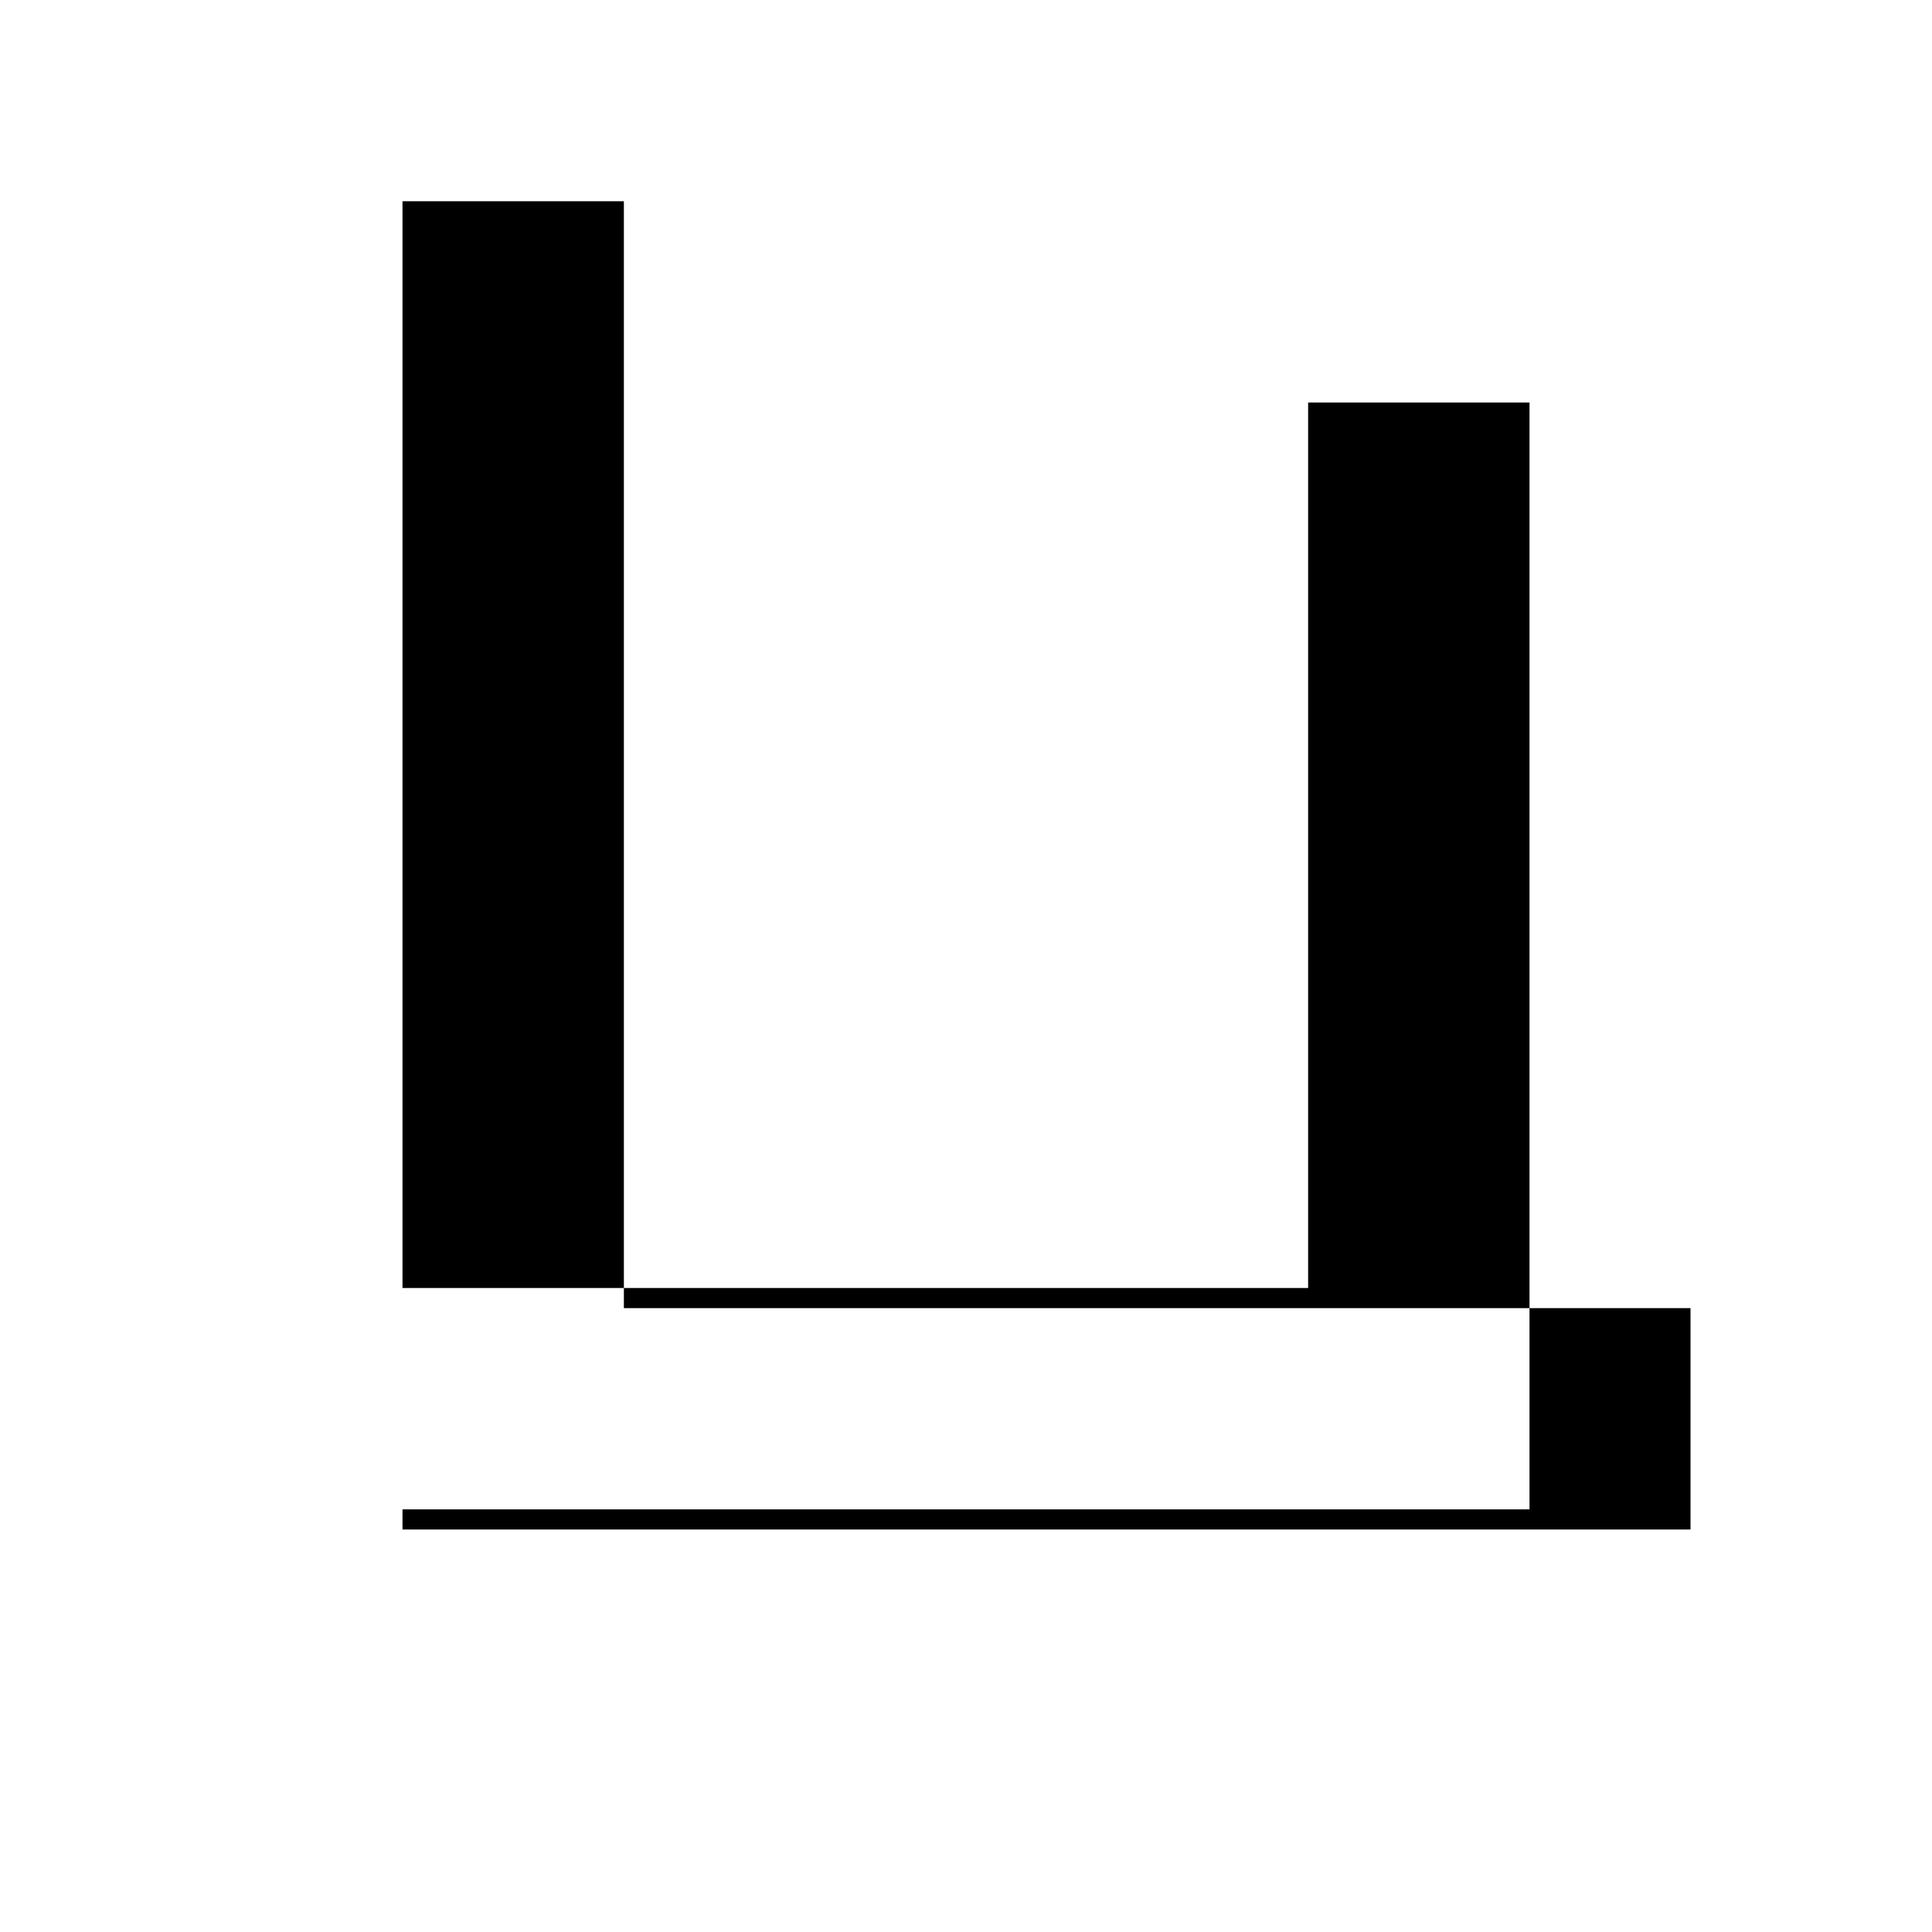
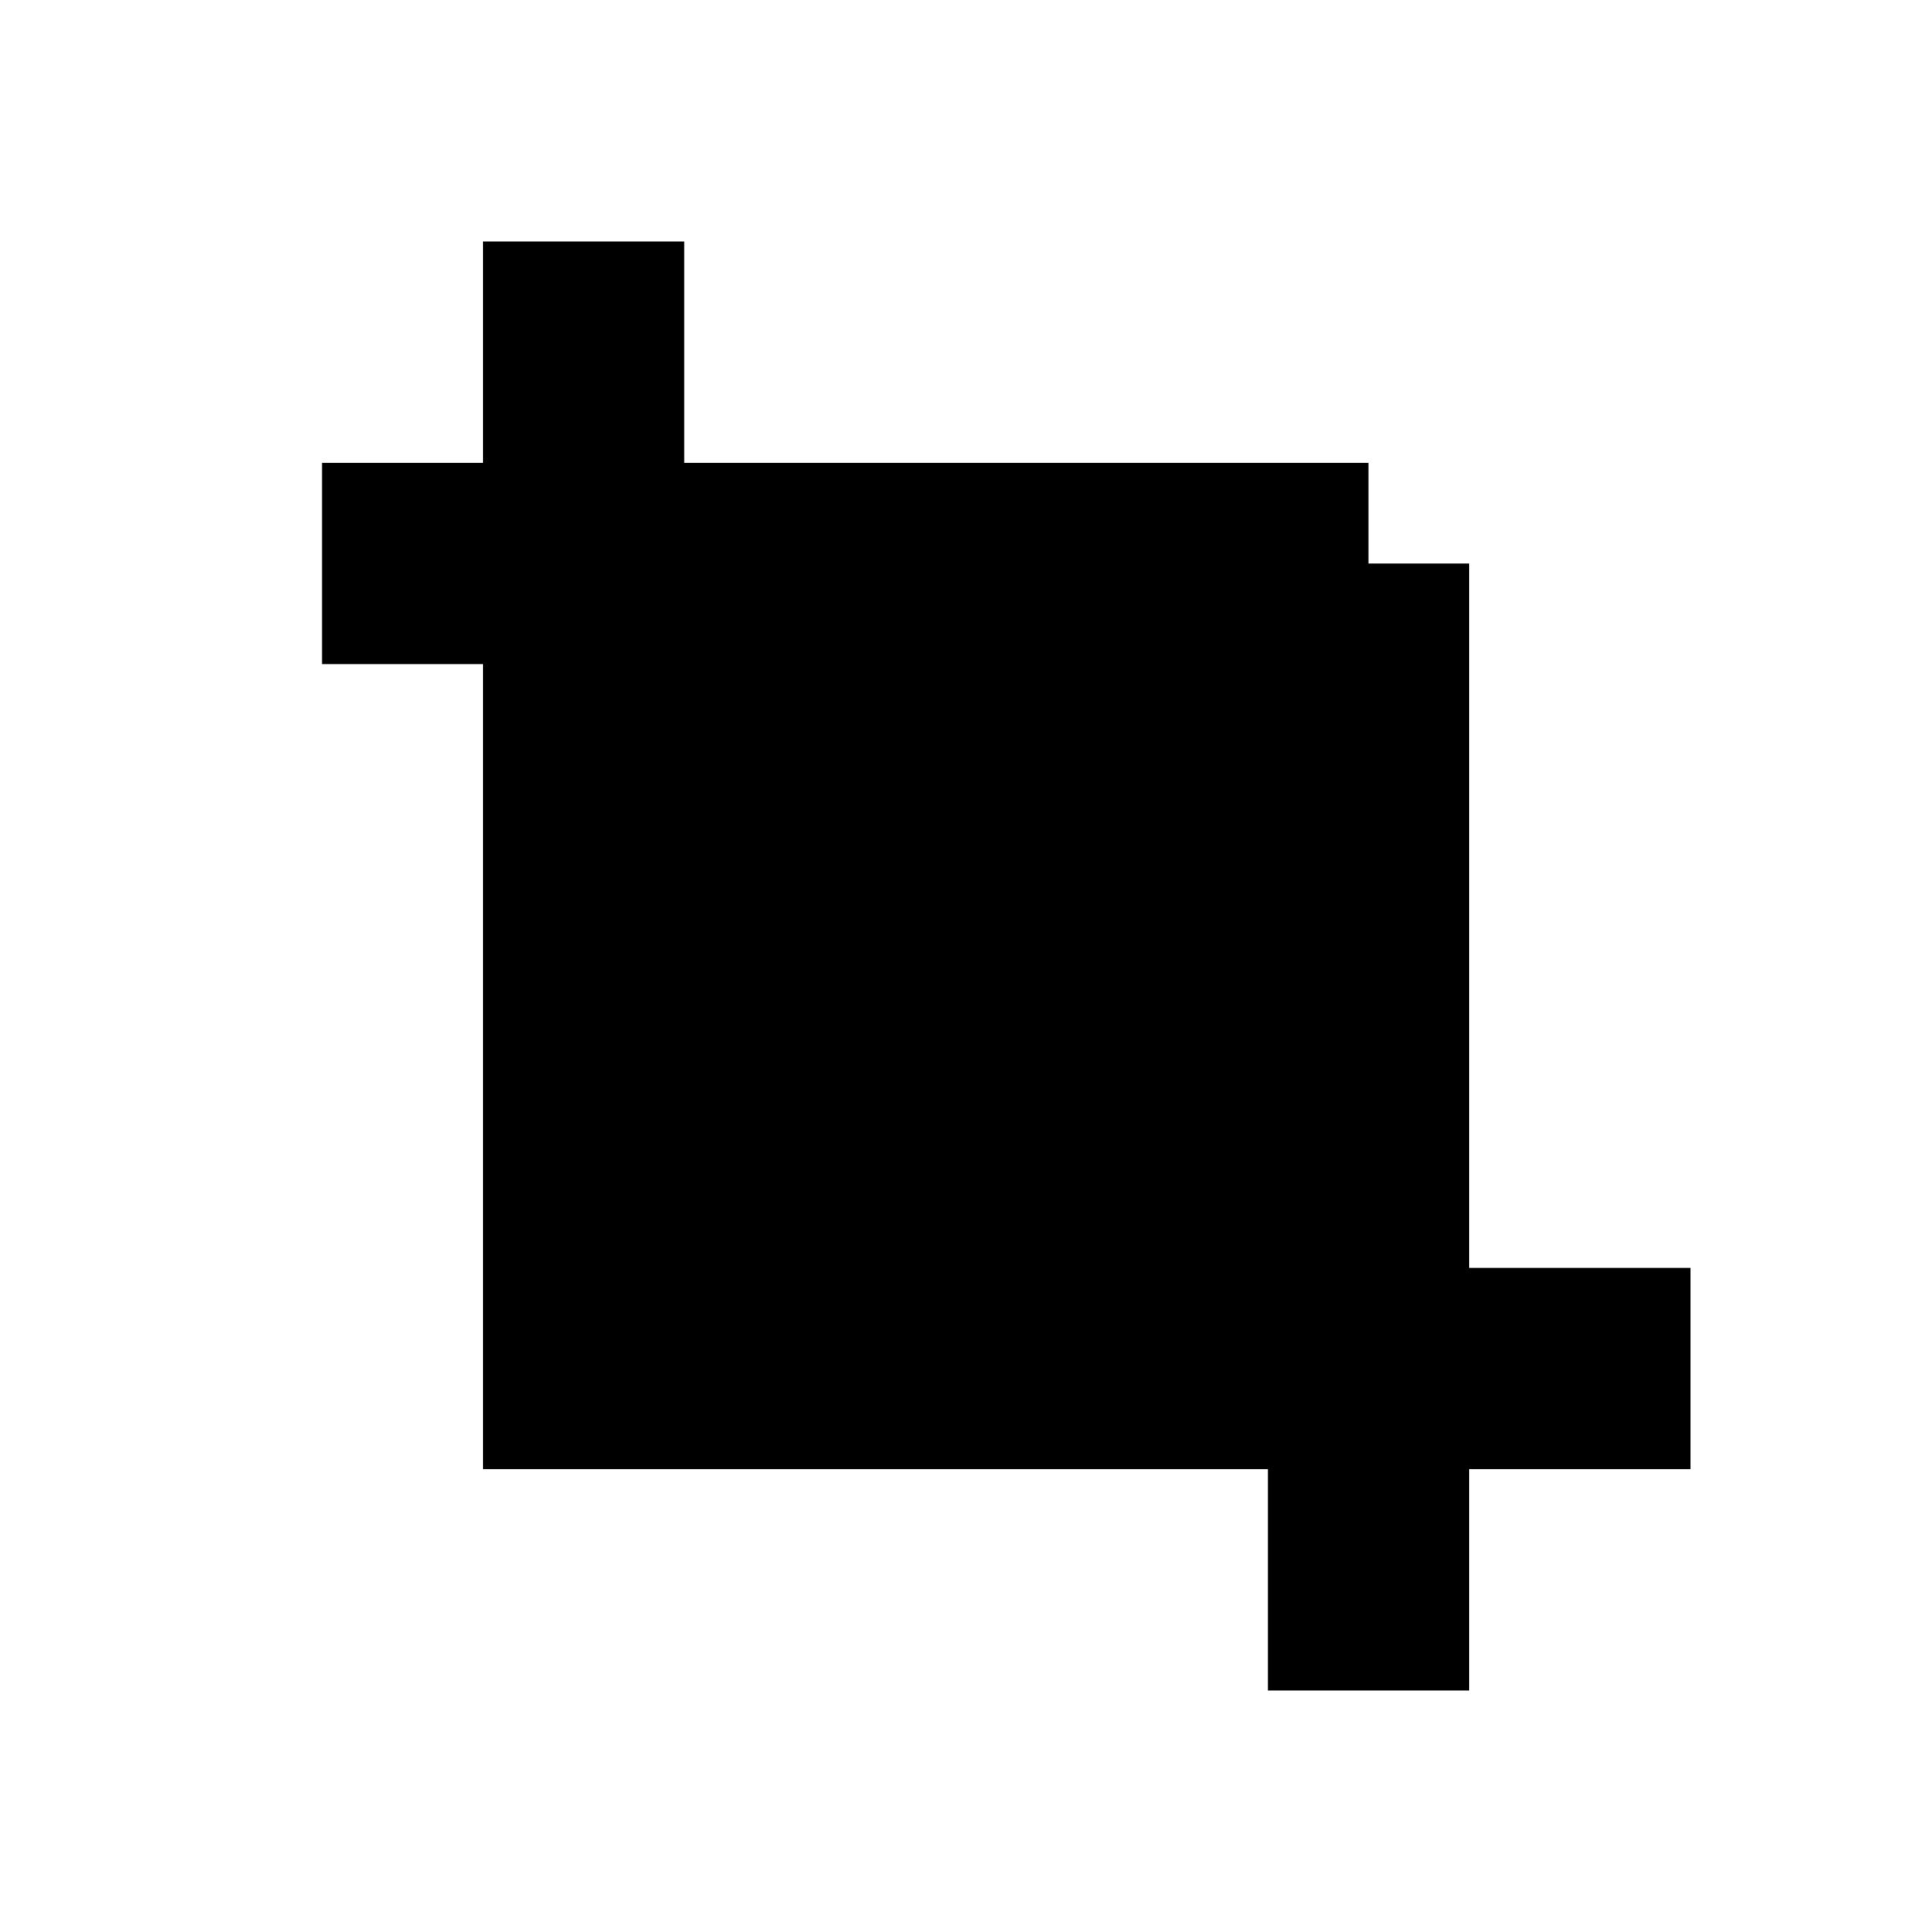
<svg xmlns="http://www.w3.org/2000/svg" width="24" height="24" viewBox="0 0 24 24" fill="currentColor" stroke="none" stroke-width="2.24" stroke-linecap="round" stroke-linejoin="round" fill-rule="evenodd" clip-rule="evenodd" aria-hidden="true">
-   <path d="M5 2.5h2.75v13.75H21V19H5zM16.25 5H19v13.75H5V16h11.25z" />
+   <path d="M6 3h2.5v2.75H17V7h1.25v8.75H21v2.5h-2.75V21h-2.5v-2.75H6v-10H4v-2.5h2z" />
</svg>
